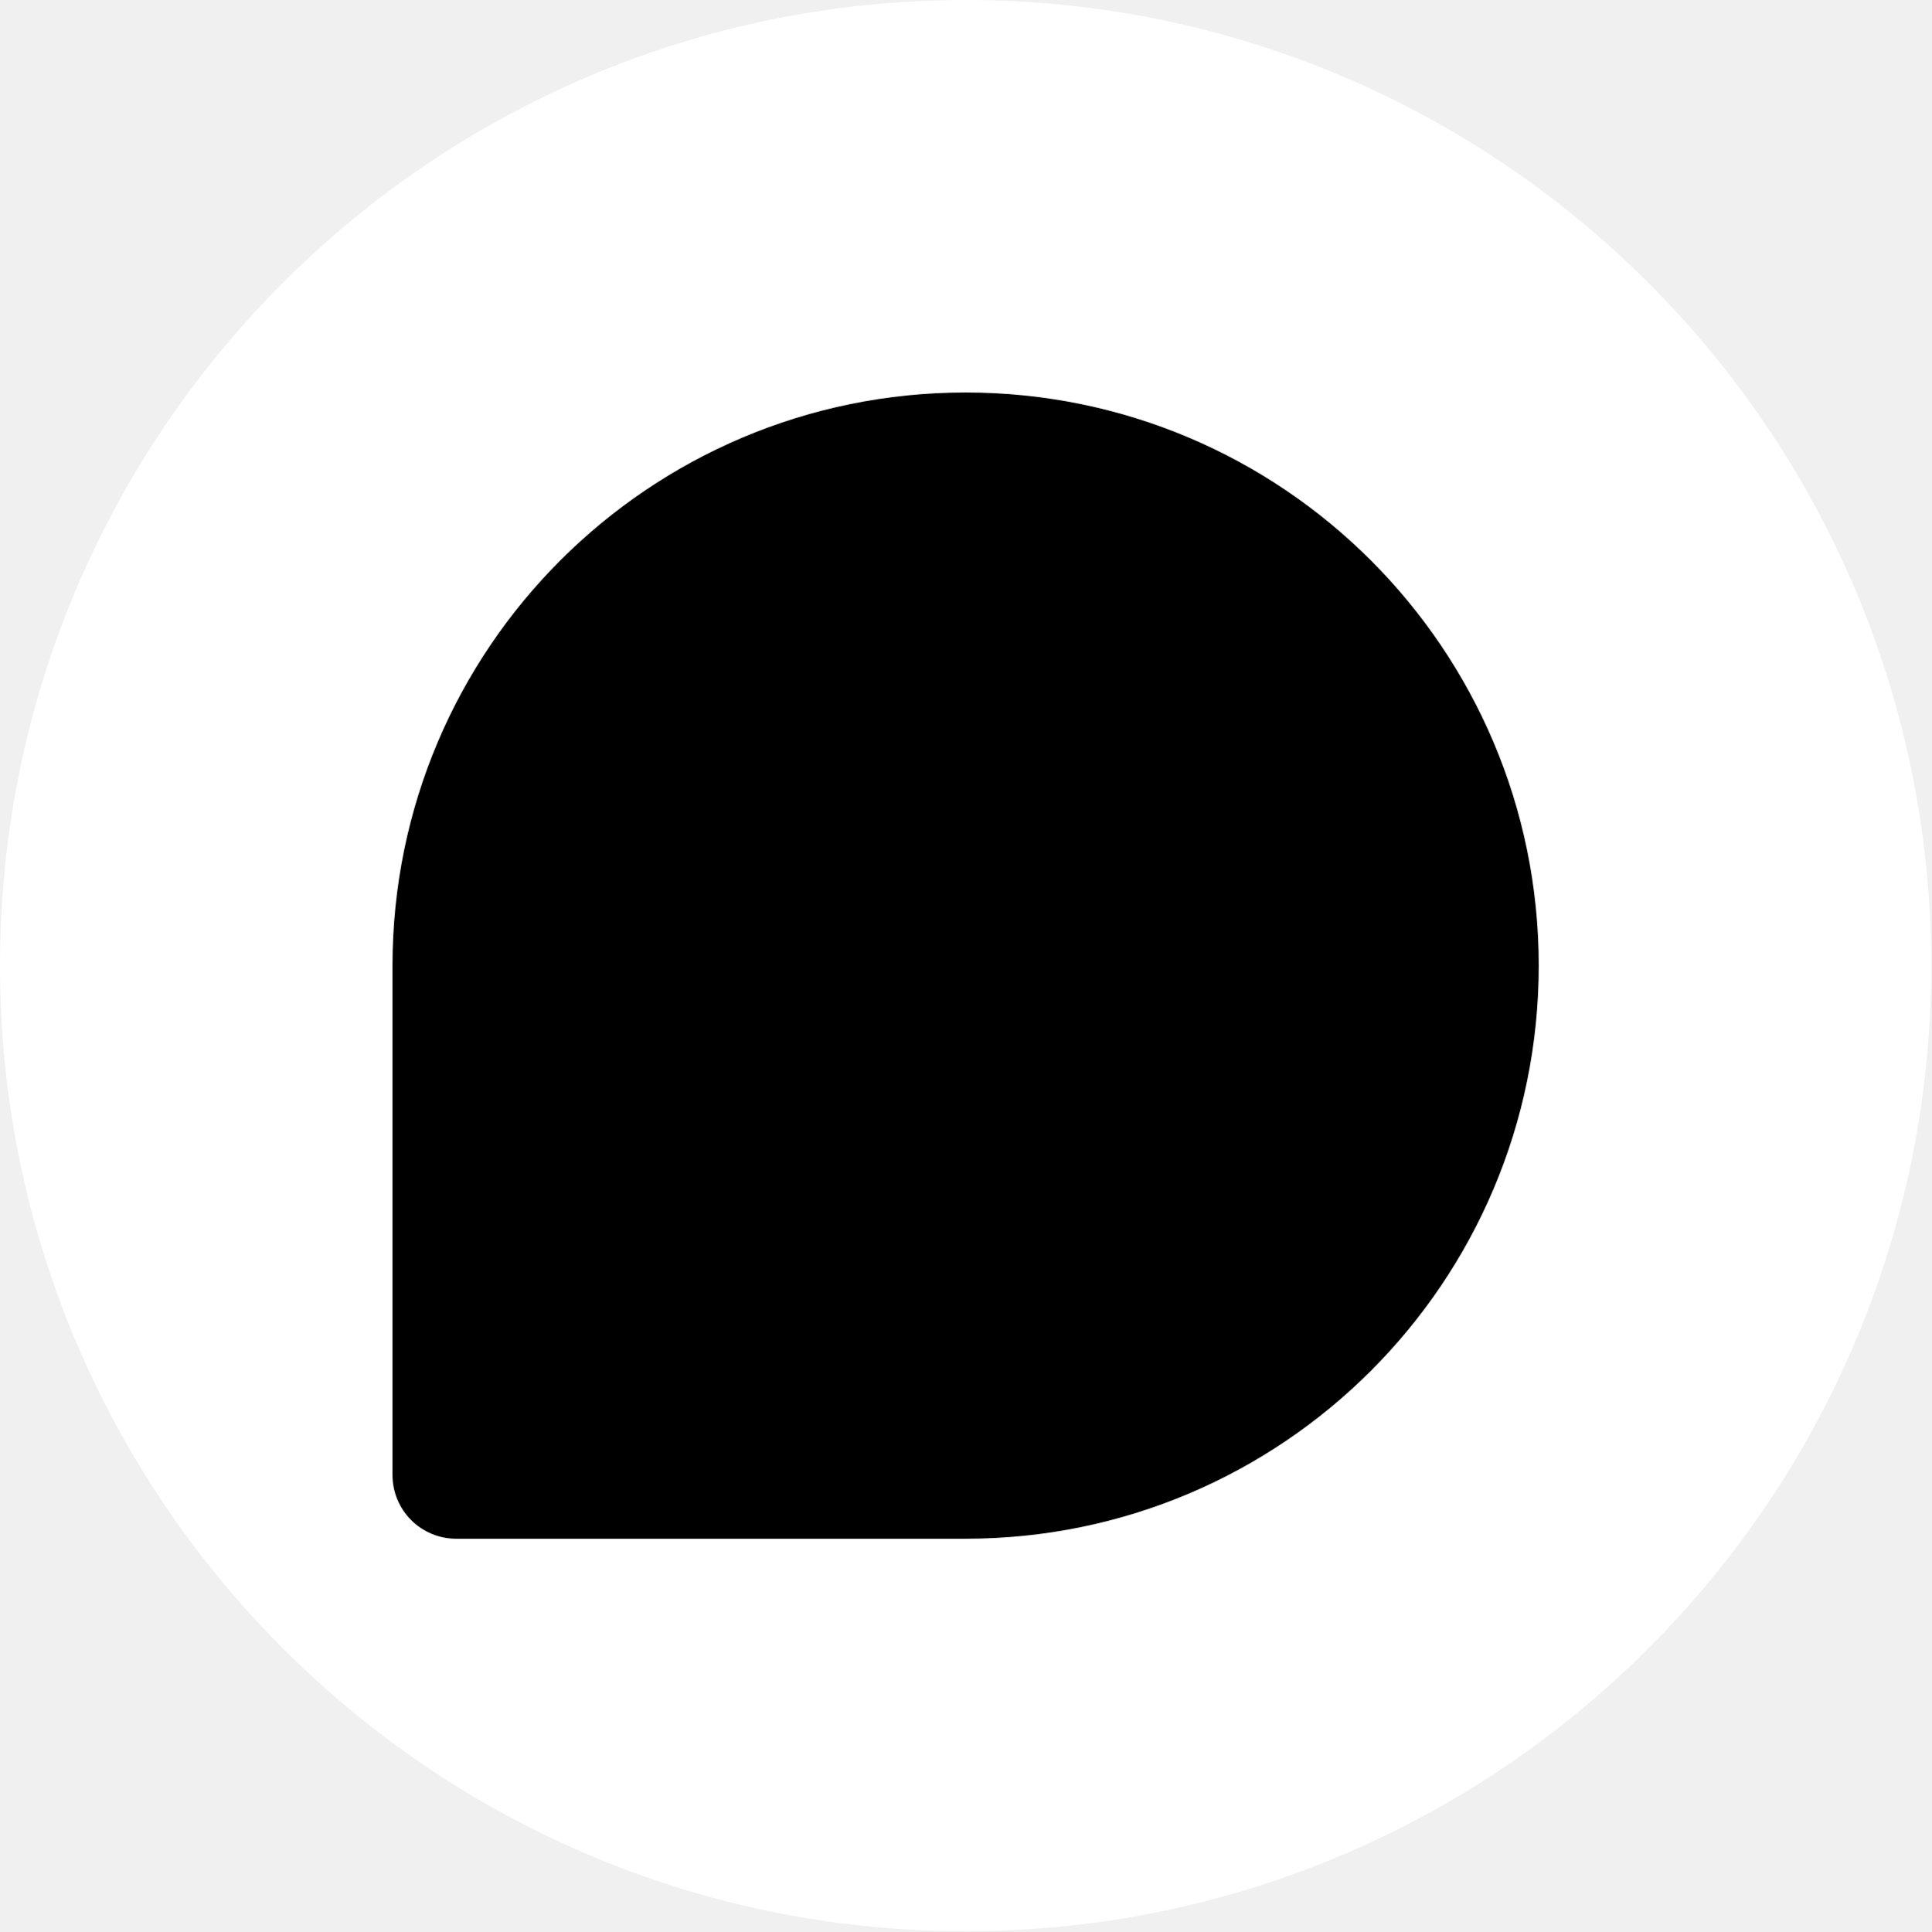
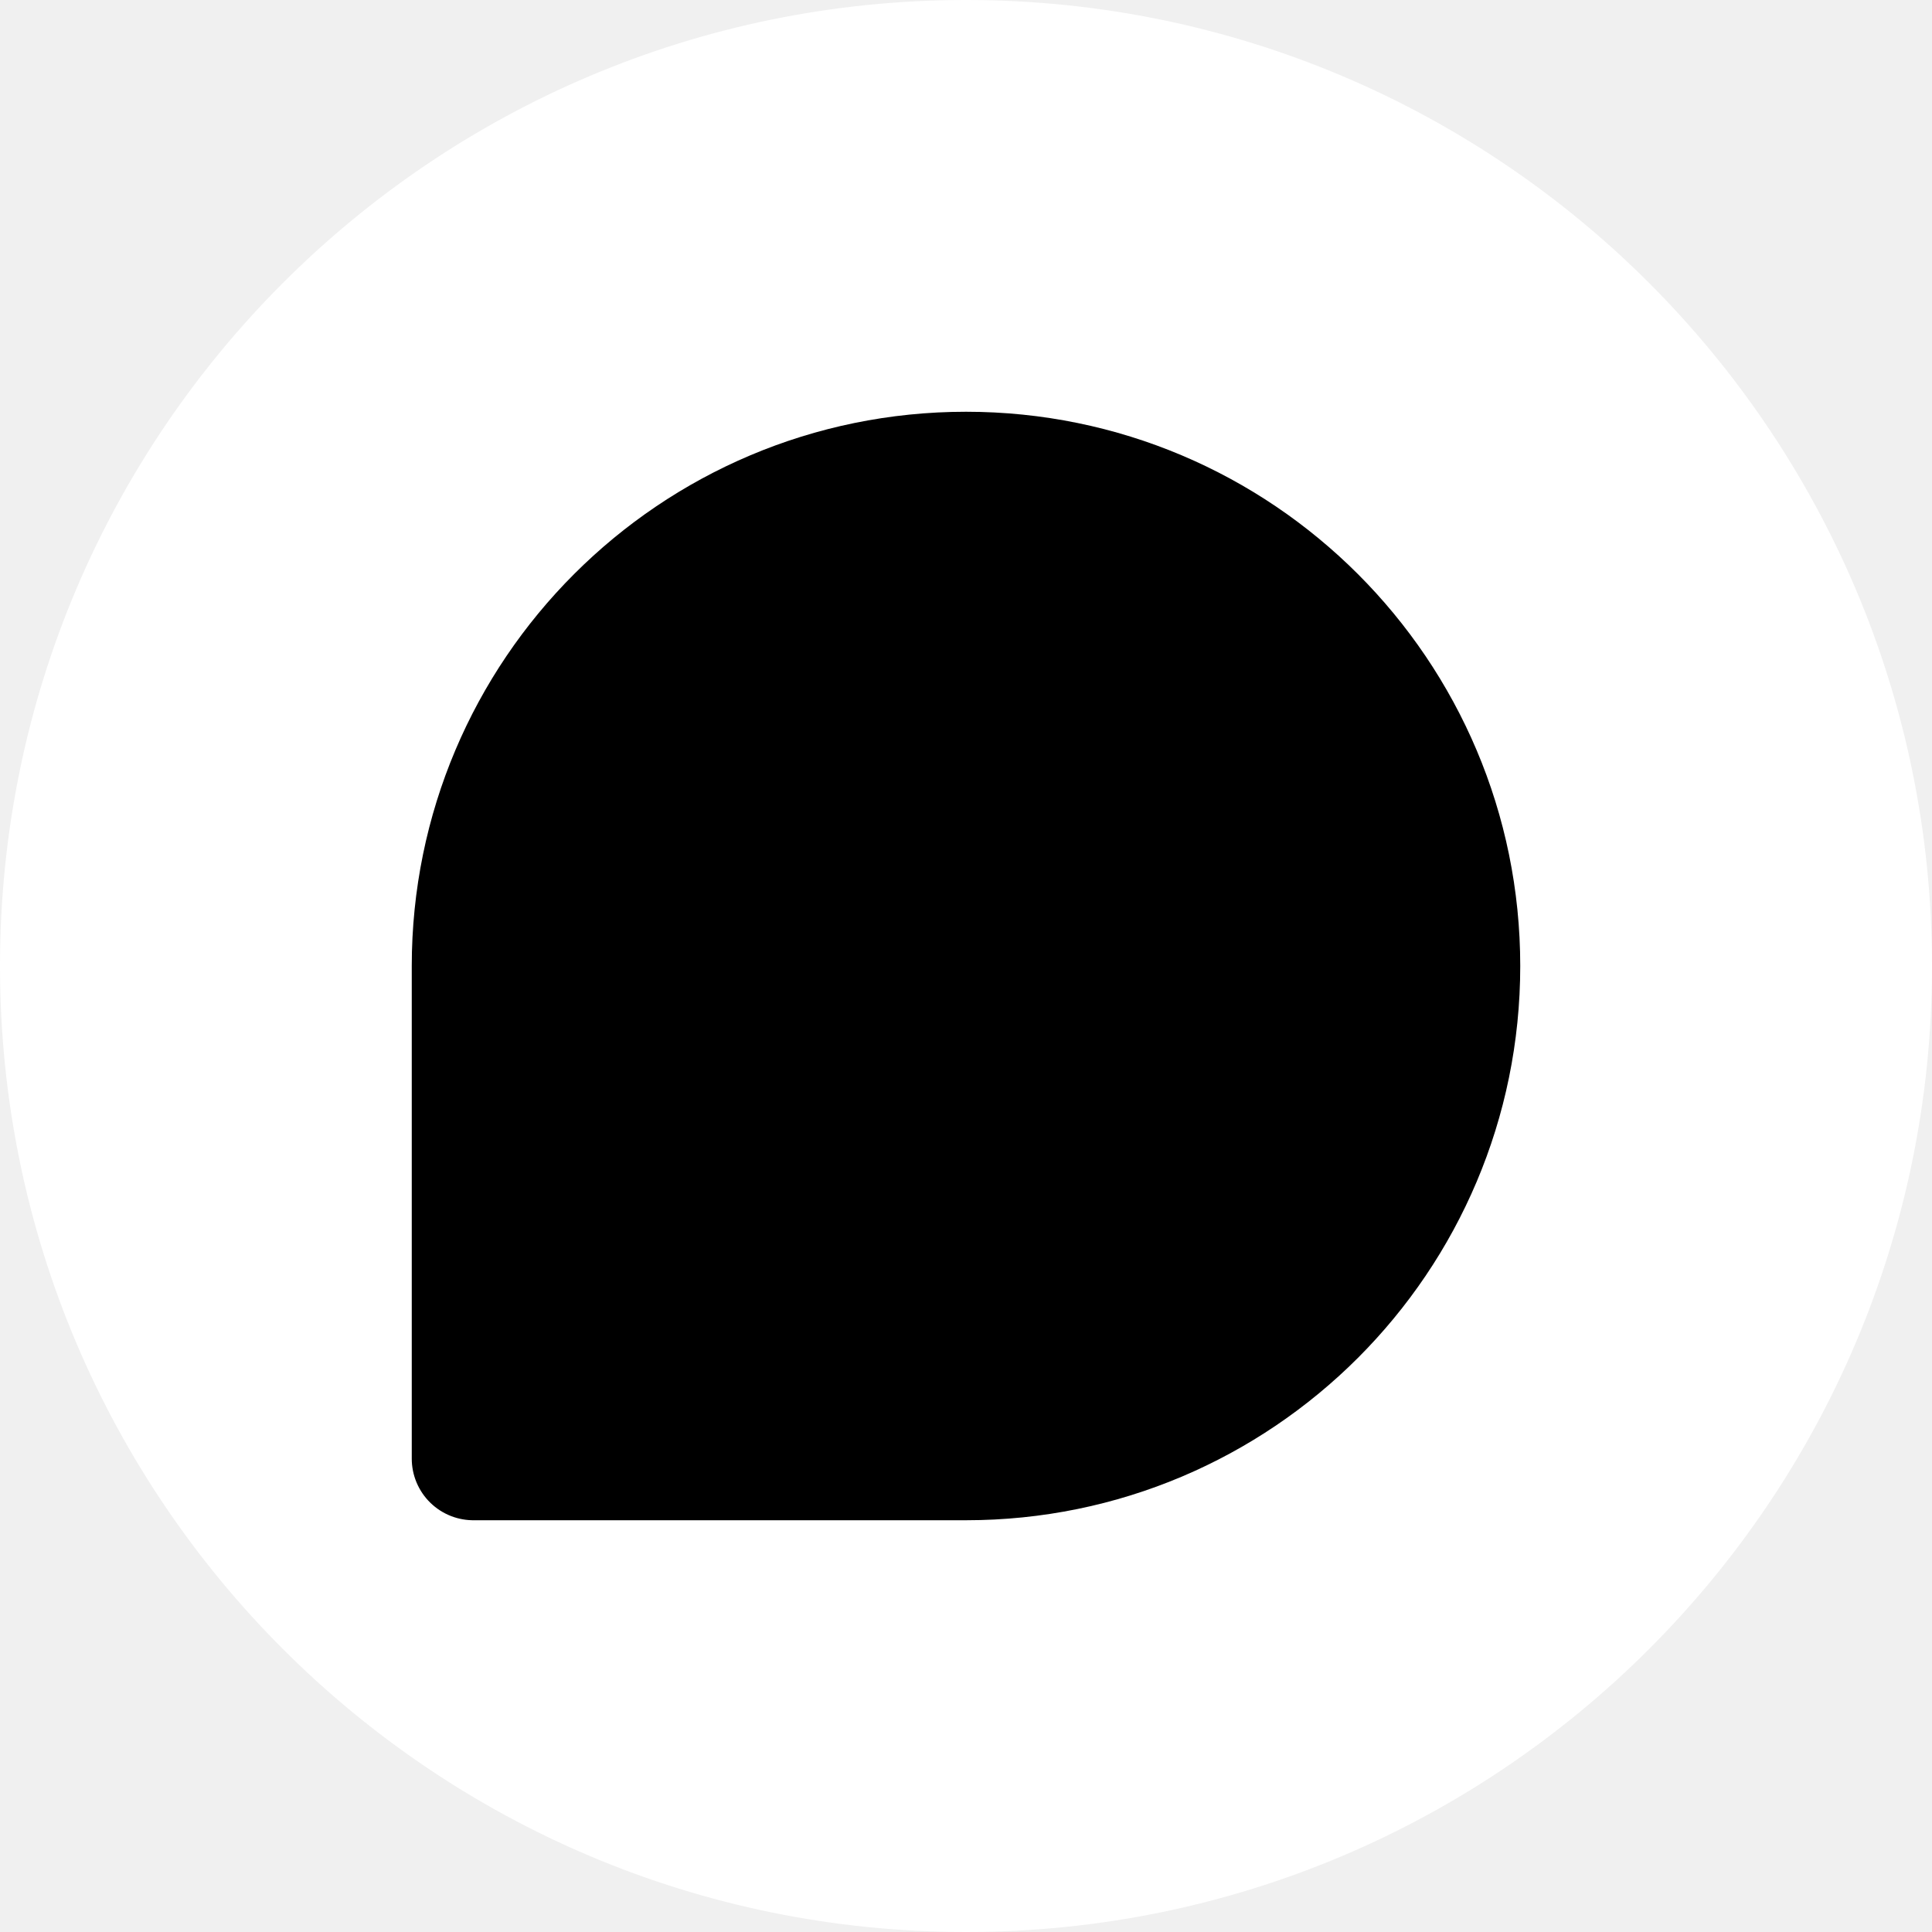
- <svg xmlns="http://www.w3.org/2000/svg" width="1160" height="1160" viewBox="0 0 1160 1160">
-   <circle cx="580" cy="580" r="580" fill="#FFFFFF" />
-   <g transform="translate(580 580) scale(5.1) translate(-165 -165)">
+ <svg xmlns="http://www.w3.org/2000/svg" width="1200" height="1200" viewBox="0 0 1200 1200">
+   <circle cx="600" cy="600" r="600" fill="#FFFFFF" />
+   <g transform="translate(600 600) scale(5.1) translate(-165 -165)">
    <path style="stroke-width: 15px; stroke-linecap: round; stroke-linejoin: round; stroke: rgb(0, 0, 0); fill: rgb(0, 0, 0);" d="M165,225 A60,60 0 0,0 225,165 A60,60 0 0,0 165,105 A60,60 0 0,0 105,165 L105,165 L105,225 L165,225 " />
  </g>
</svg>
